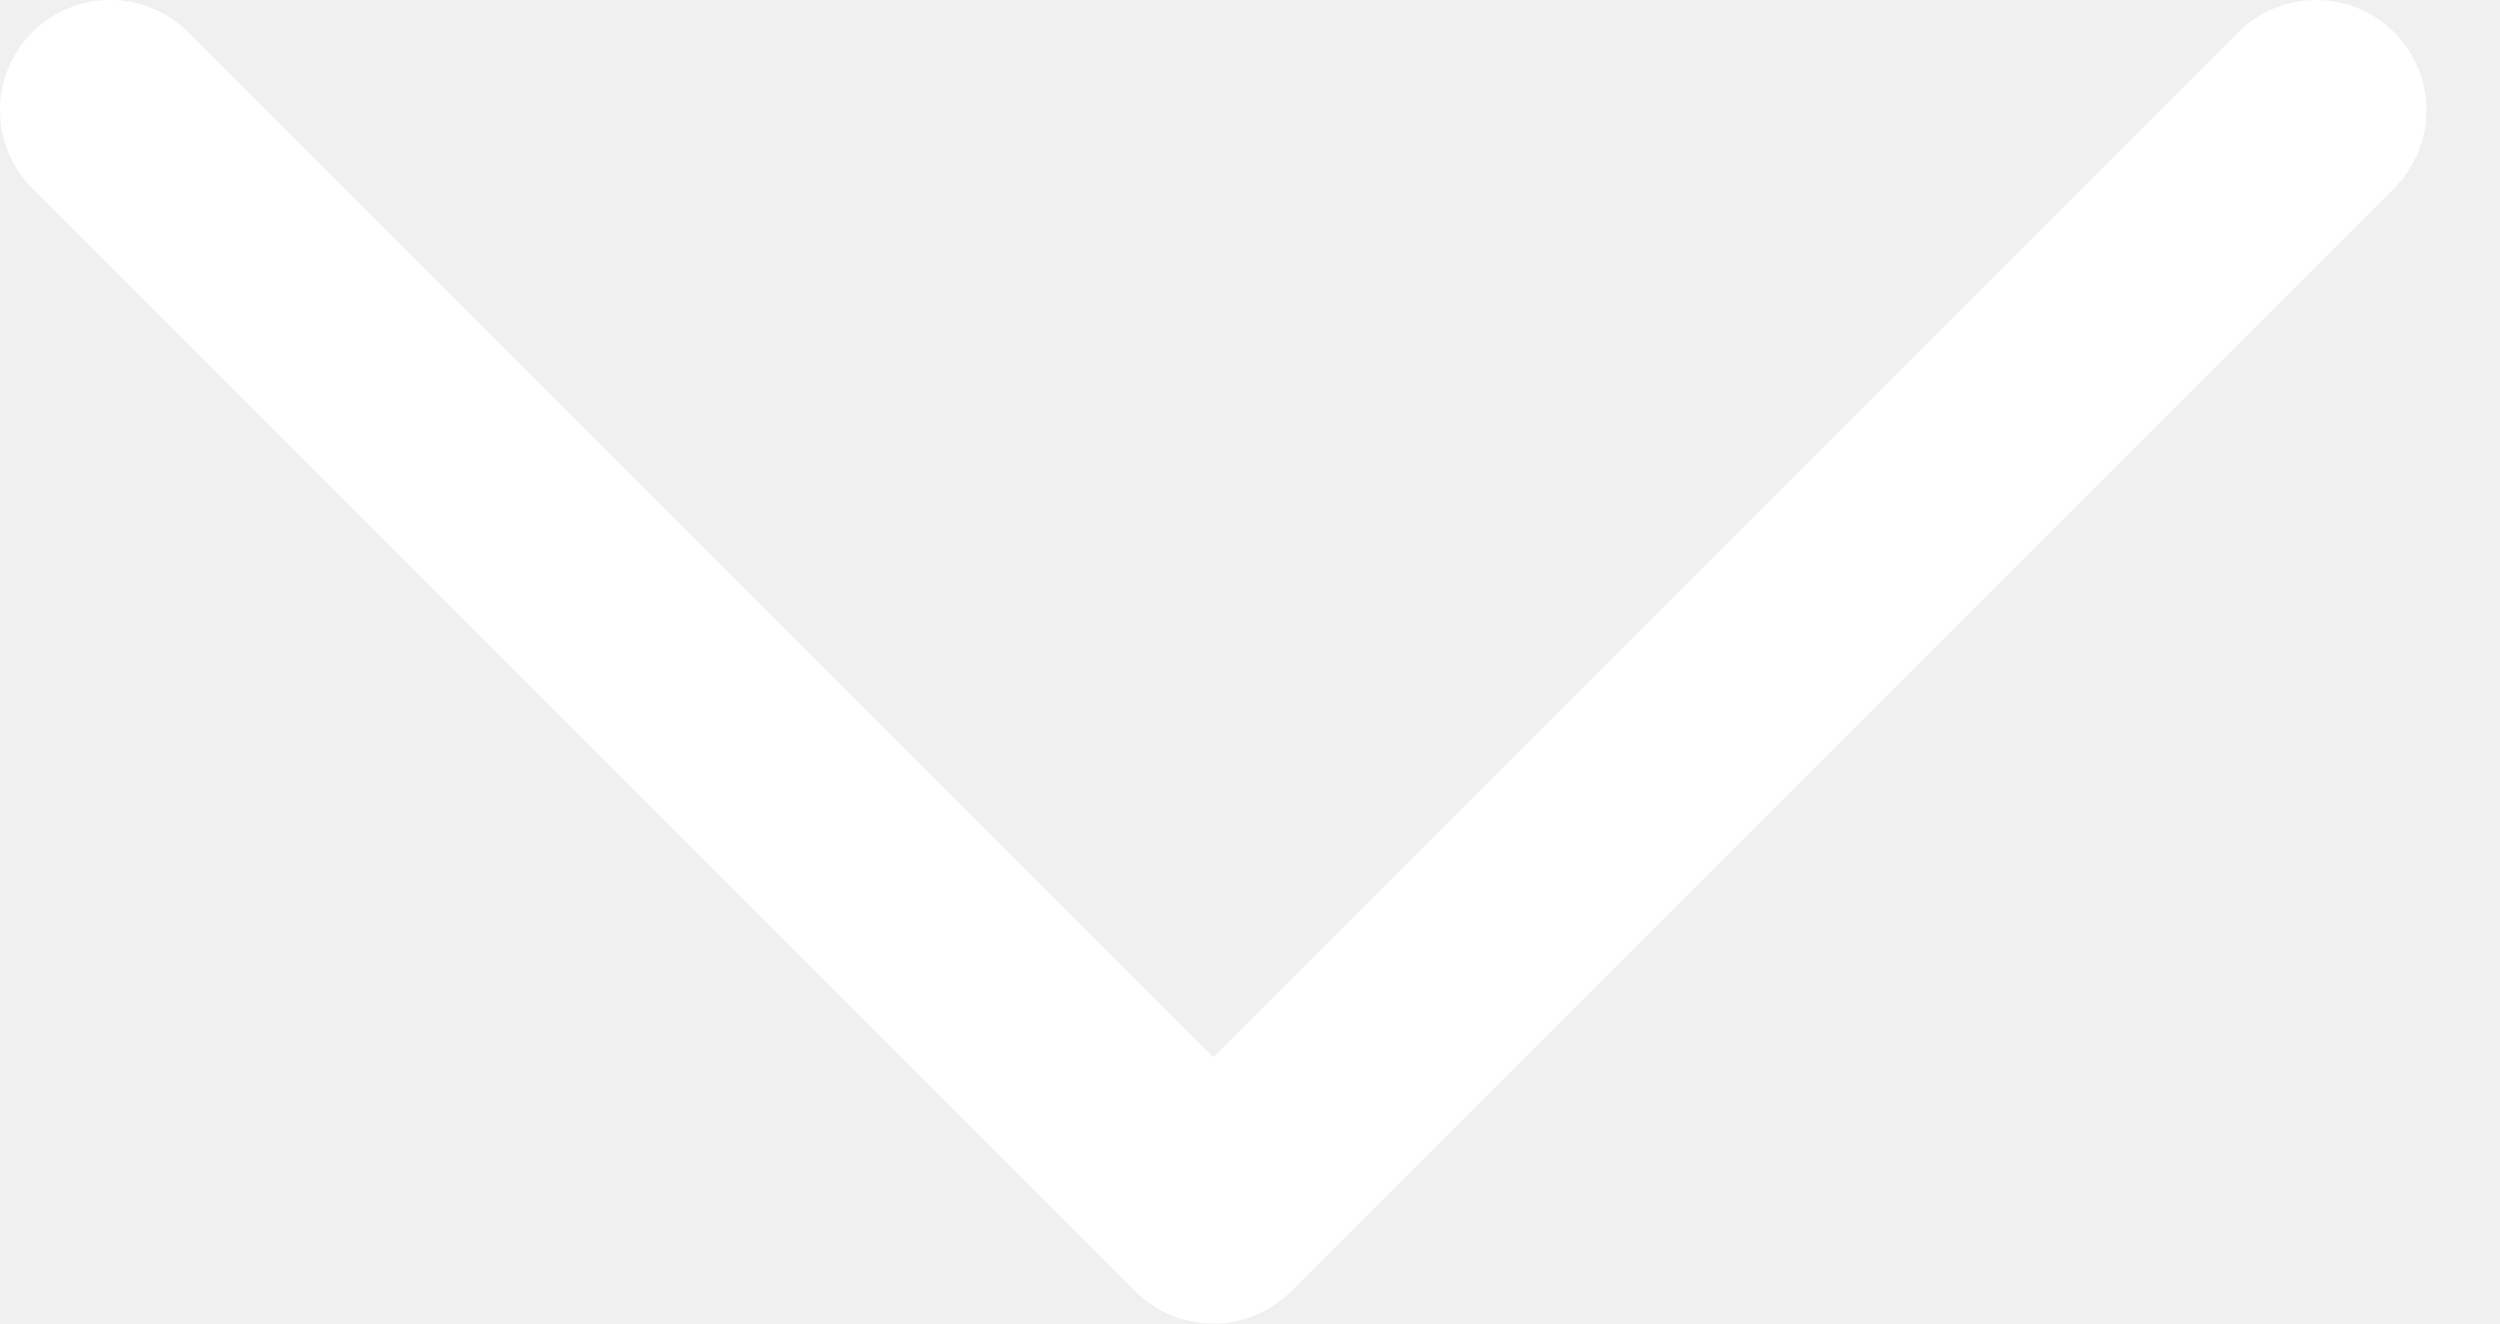
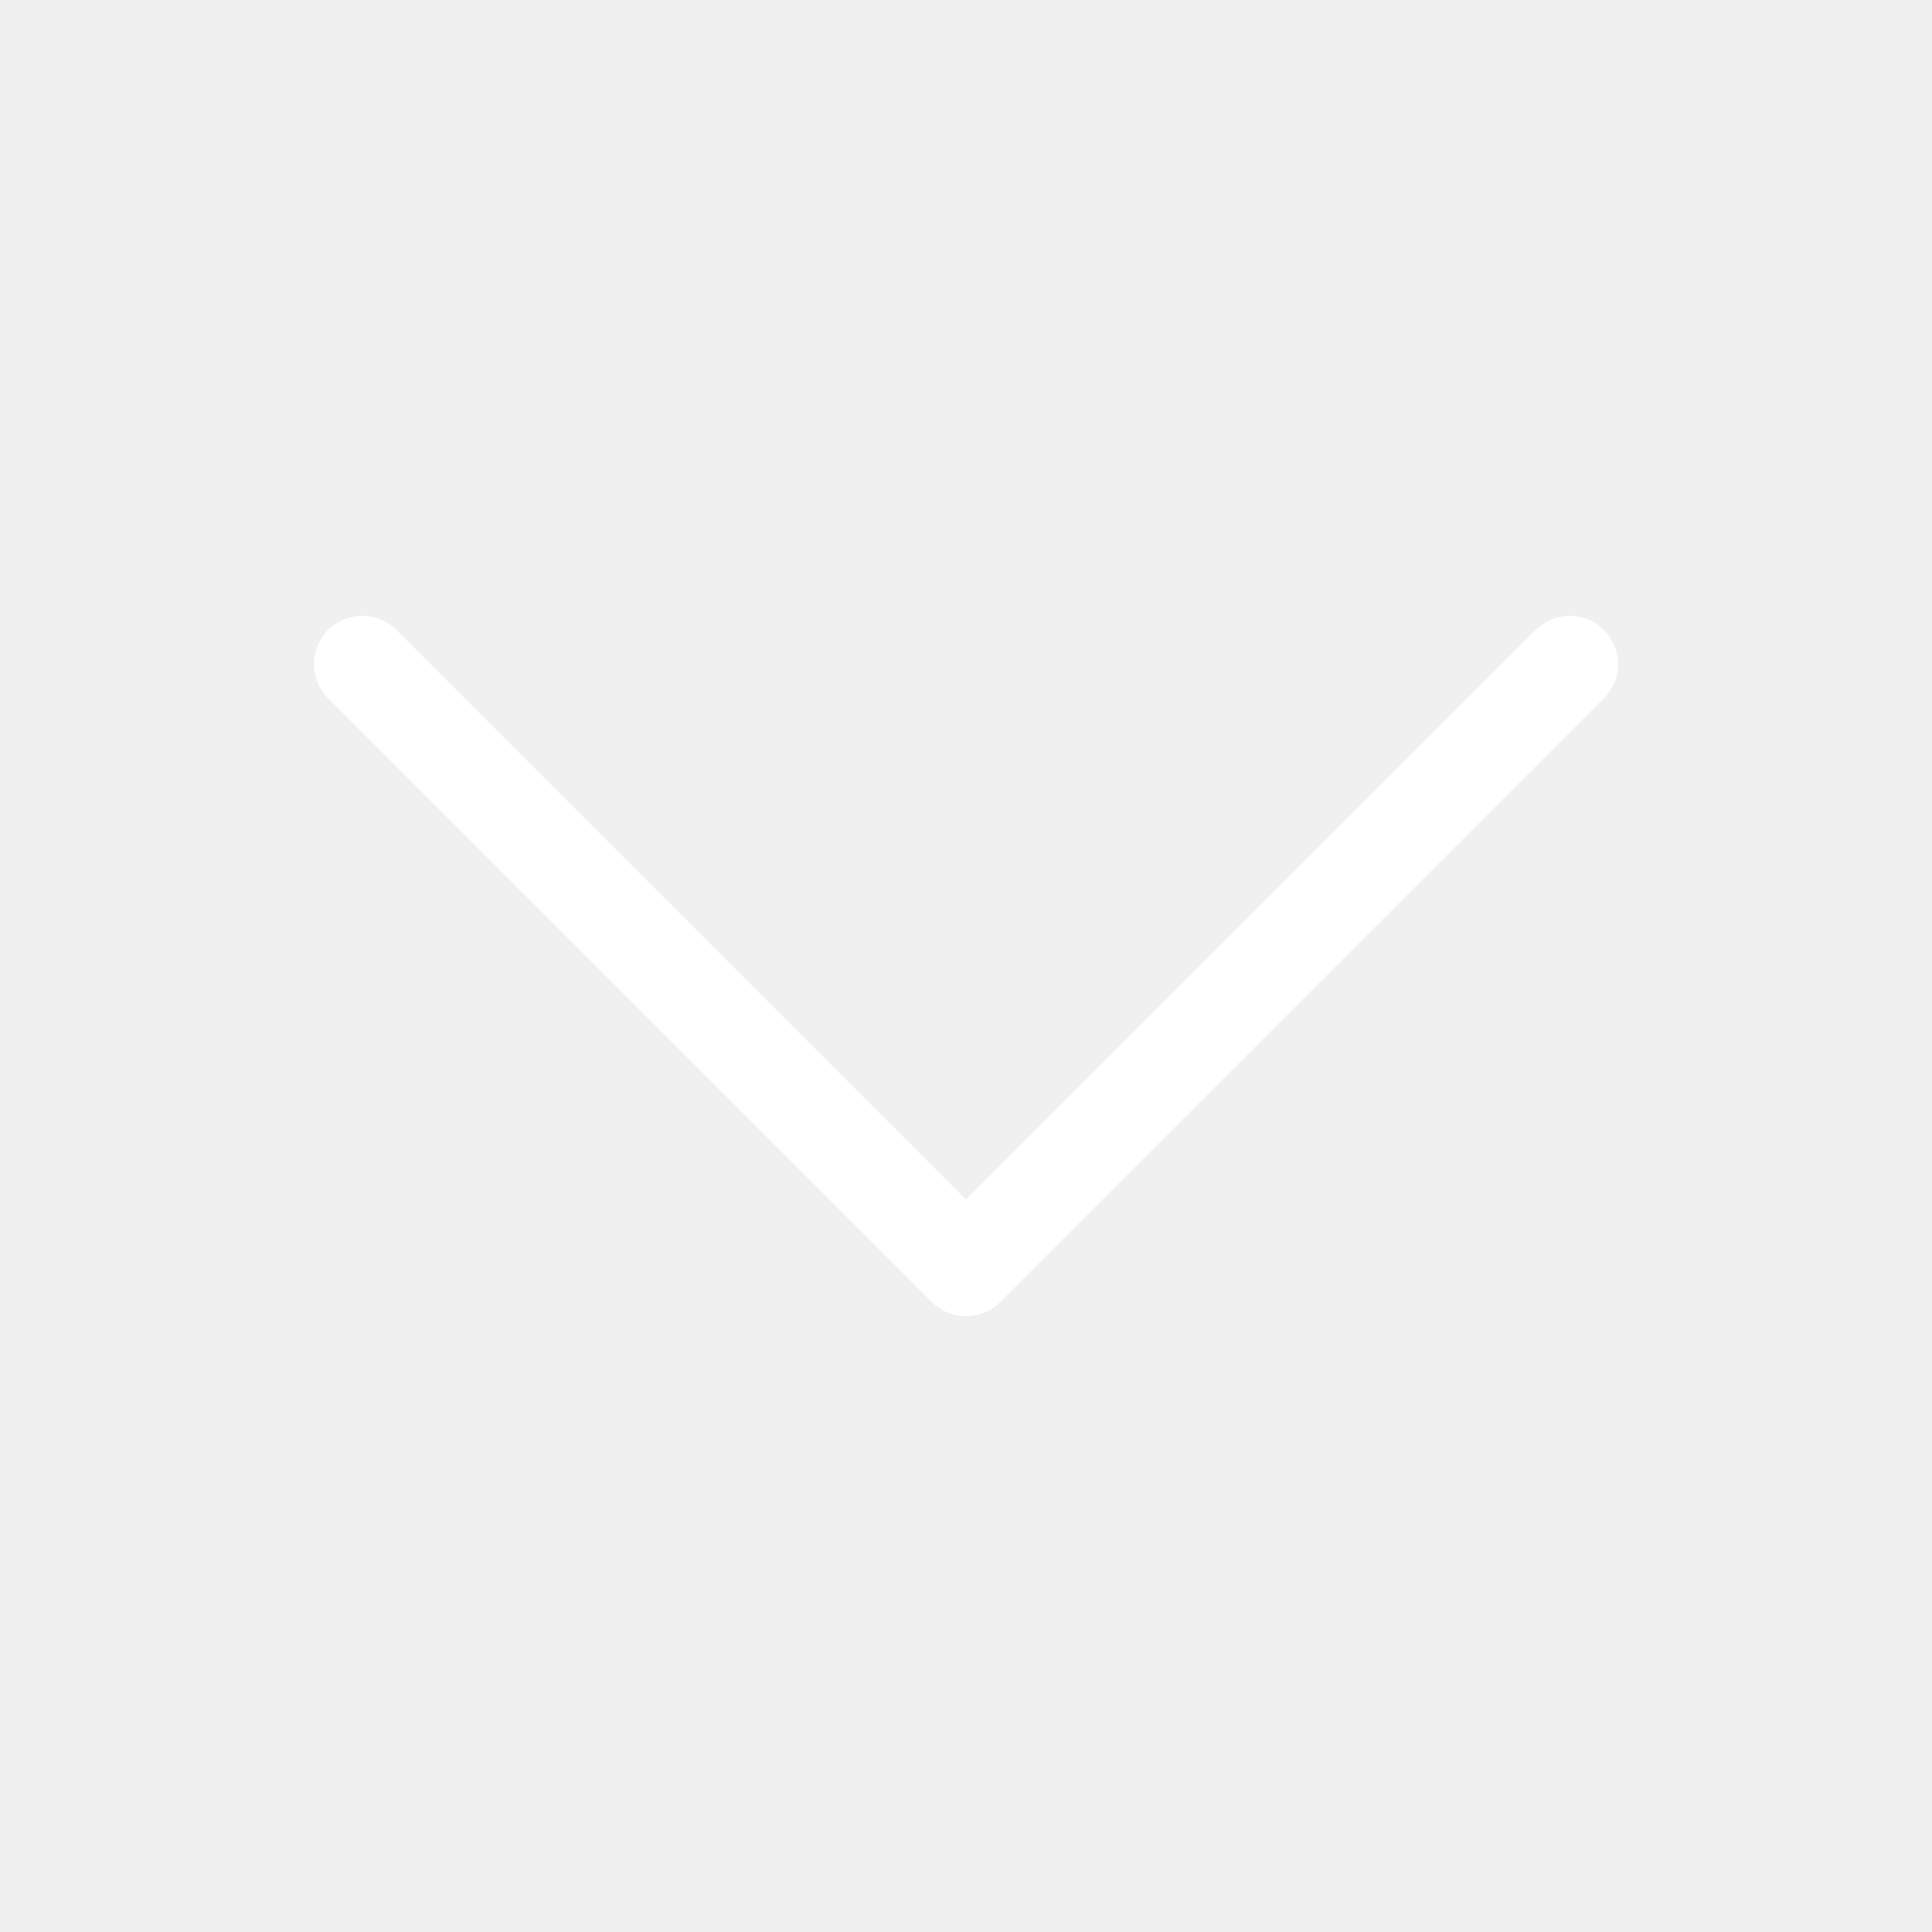
- <svg xmlns="http://www.w3.org/2000/svg" width="17" height="9" viewBox="0 0 17 9" fill="none">
-   <path d="M15.75 0.75L8.25 8.25L0.75 0.75" stroke="white" stroke-width="1.5" stroke-linecap="round" stroke-linejoin="round" />
+ <svg xmlns="http://www.w3.org/2000/svg" width="20" height="20" viewBox="0 0 20 20" fill="none">
+   <path d="M16.25 6.875L10 13.125L3.75 6.875" stroke="white" stroke-linecap="round" stroke-linejoin="round" />
</svg>
